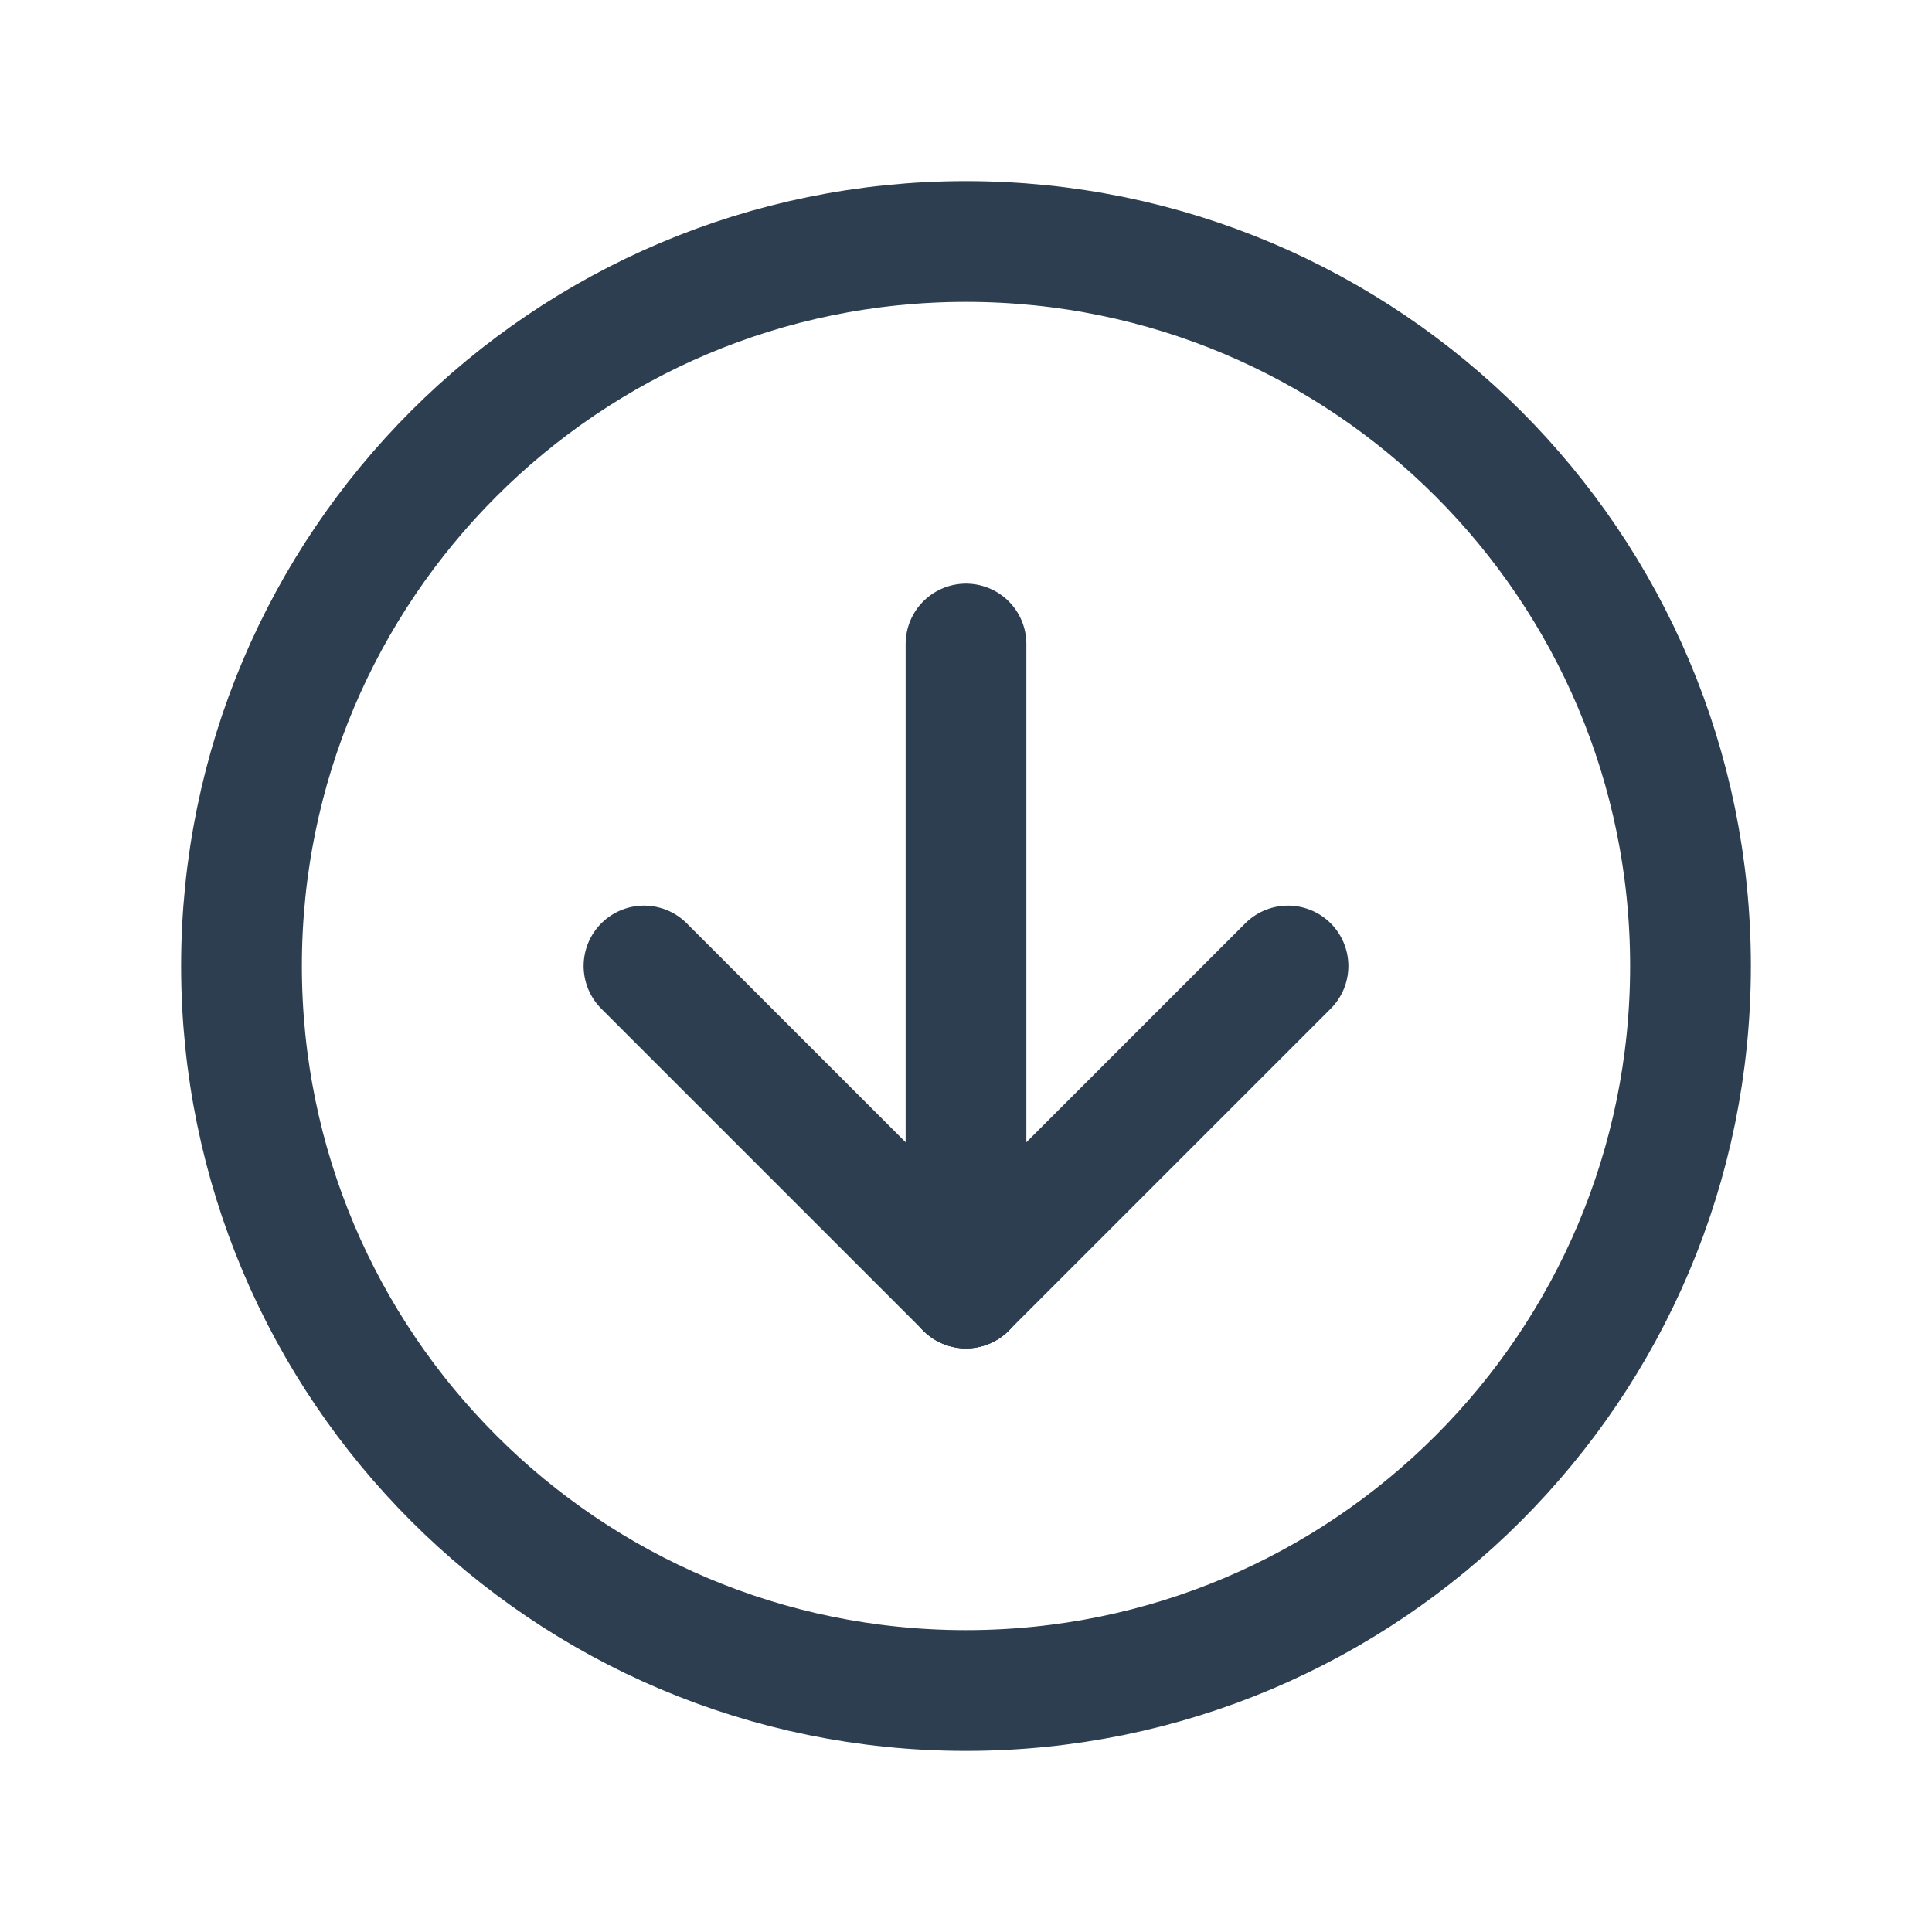
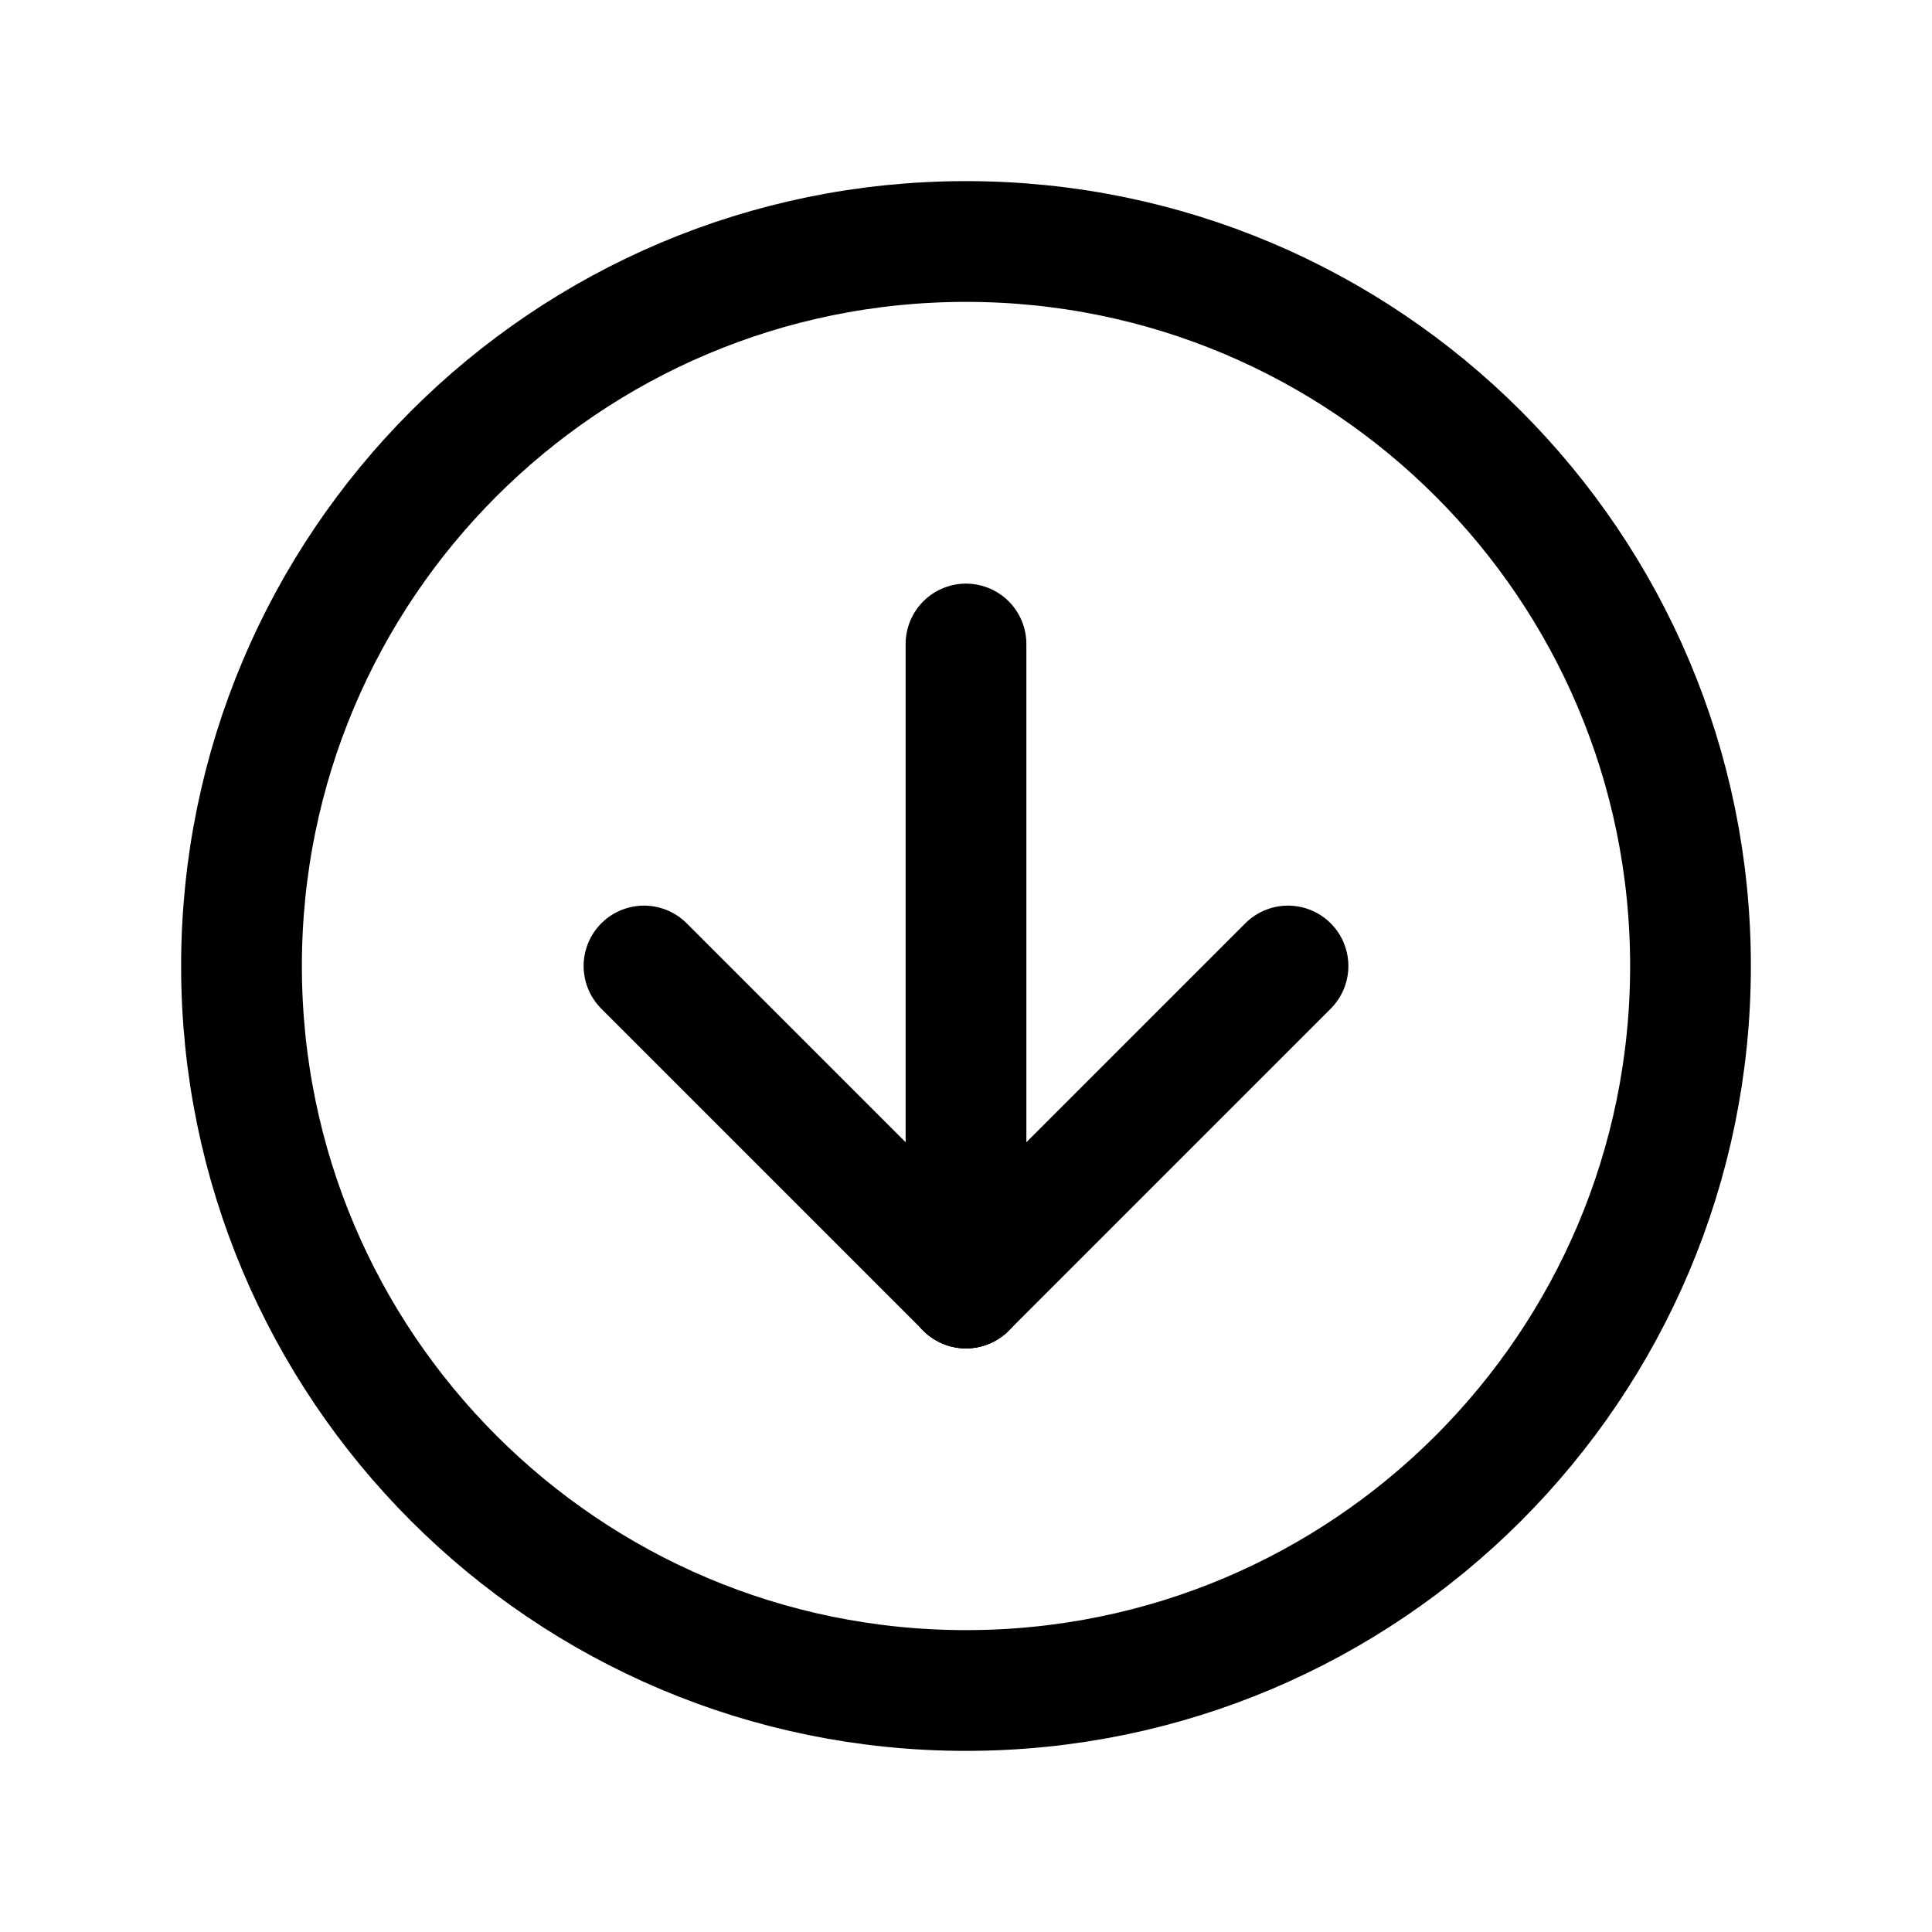
- <svg xmlns="http://www.w3.org/2000/svg" class="icon icon-tabler icon-tabler-arrow-down-circle" width="44" height="44" viewBox="0 0 24 24" stroke-width="1.5" stroke="#2c3e50" fill="none" stroke-linecap="round" stroke-linejoin="round">
+ <svg xmlns="http://www.w3.org/2000/svg" class="icon icon-tabler icon-tabler-arrow-down-circle" width="44" height="44" viewBox="0 0 24 24" stroke-width="1.5" stroke="#000000" fill="none" stroke-linecap="round" stroke-linejoin="round">
  <path stroke="none" d="M0 0h24v24H0z" fill="none" />
  <circle cx="12" cy="12" r="9" />
  <line x1="8" y1="12" x2="12" y2="16" />
  <line x1="12" y1="8" x2="12" y2="16" />
  <line x1="16" y1="12" x2="12" y2="16" />
</svg>
